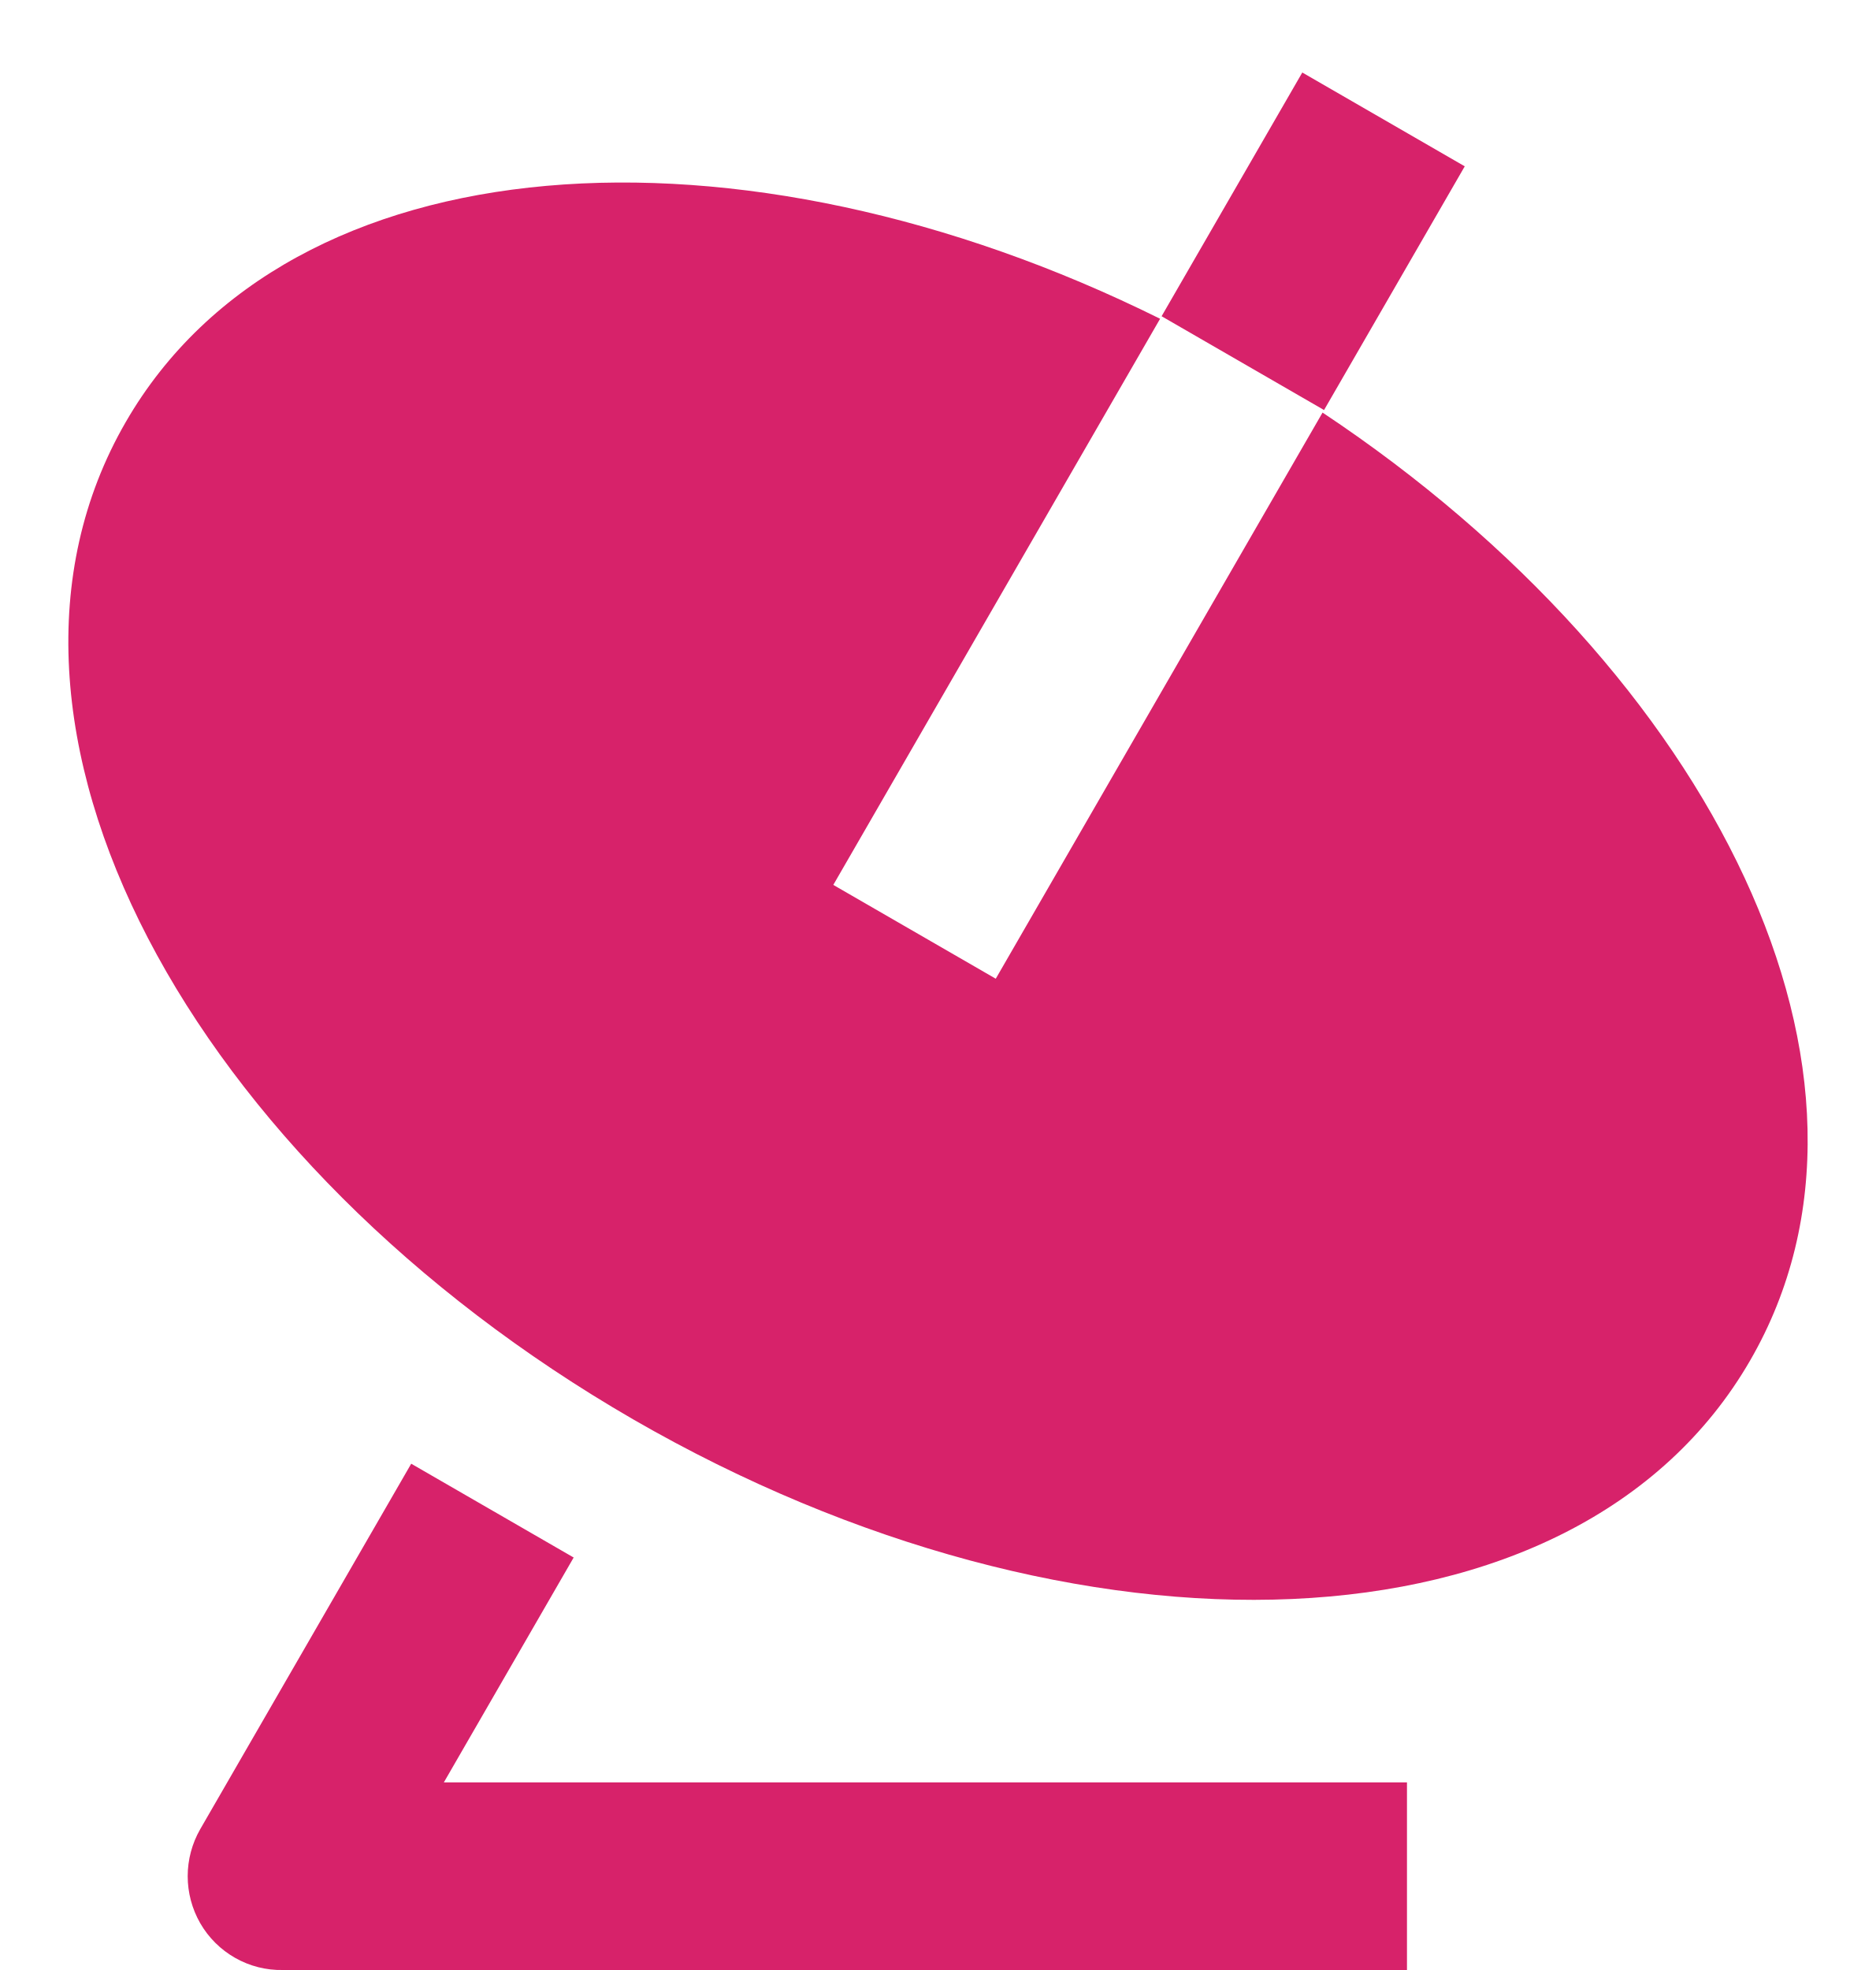
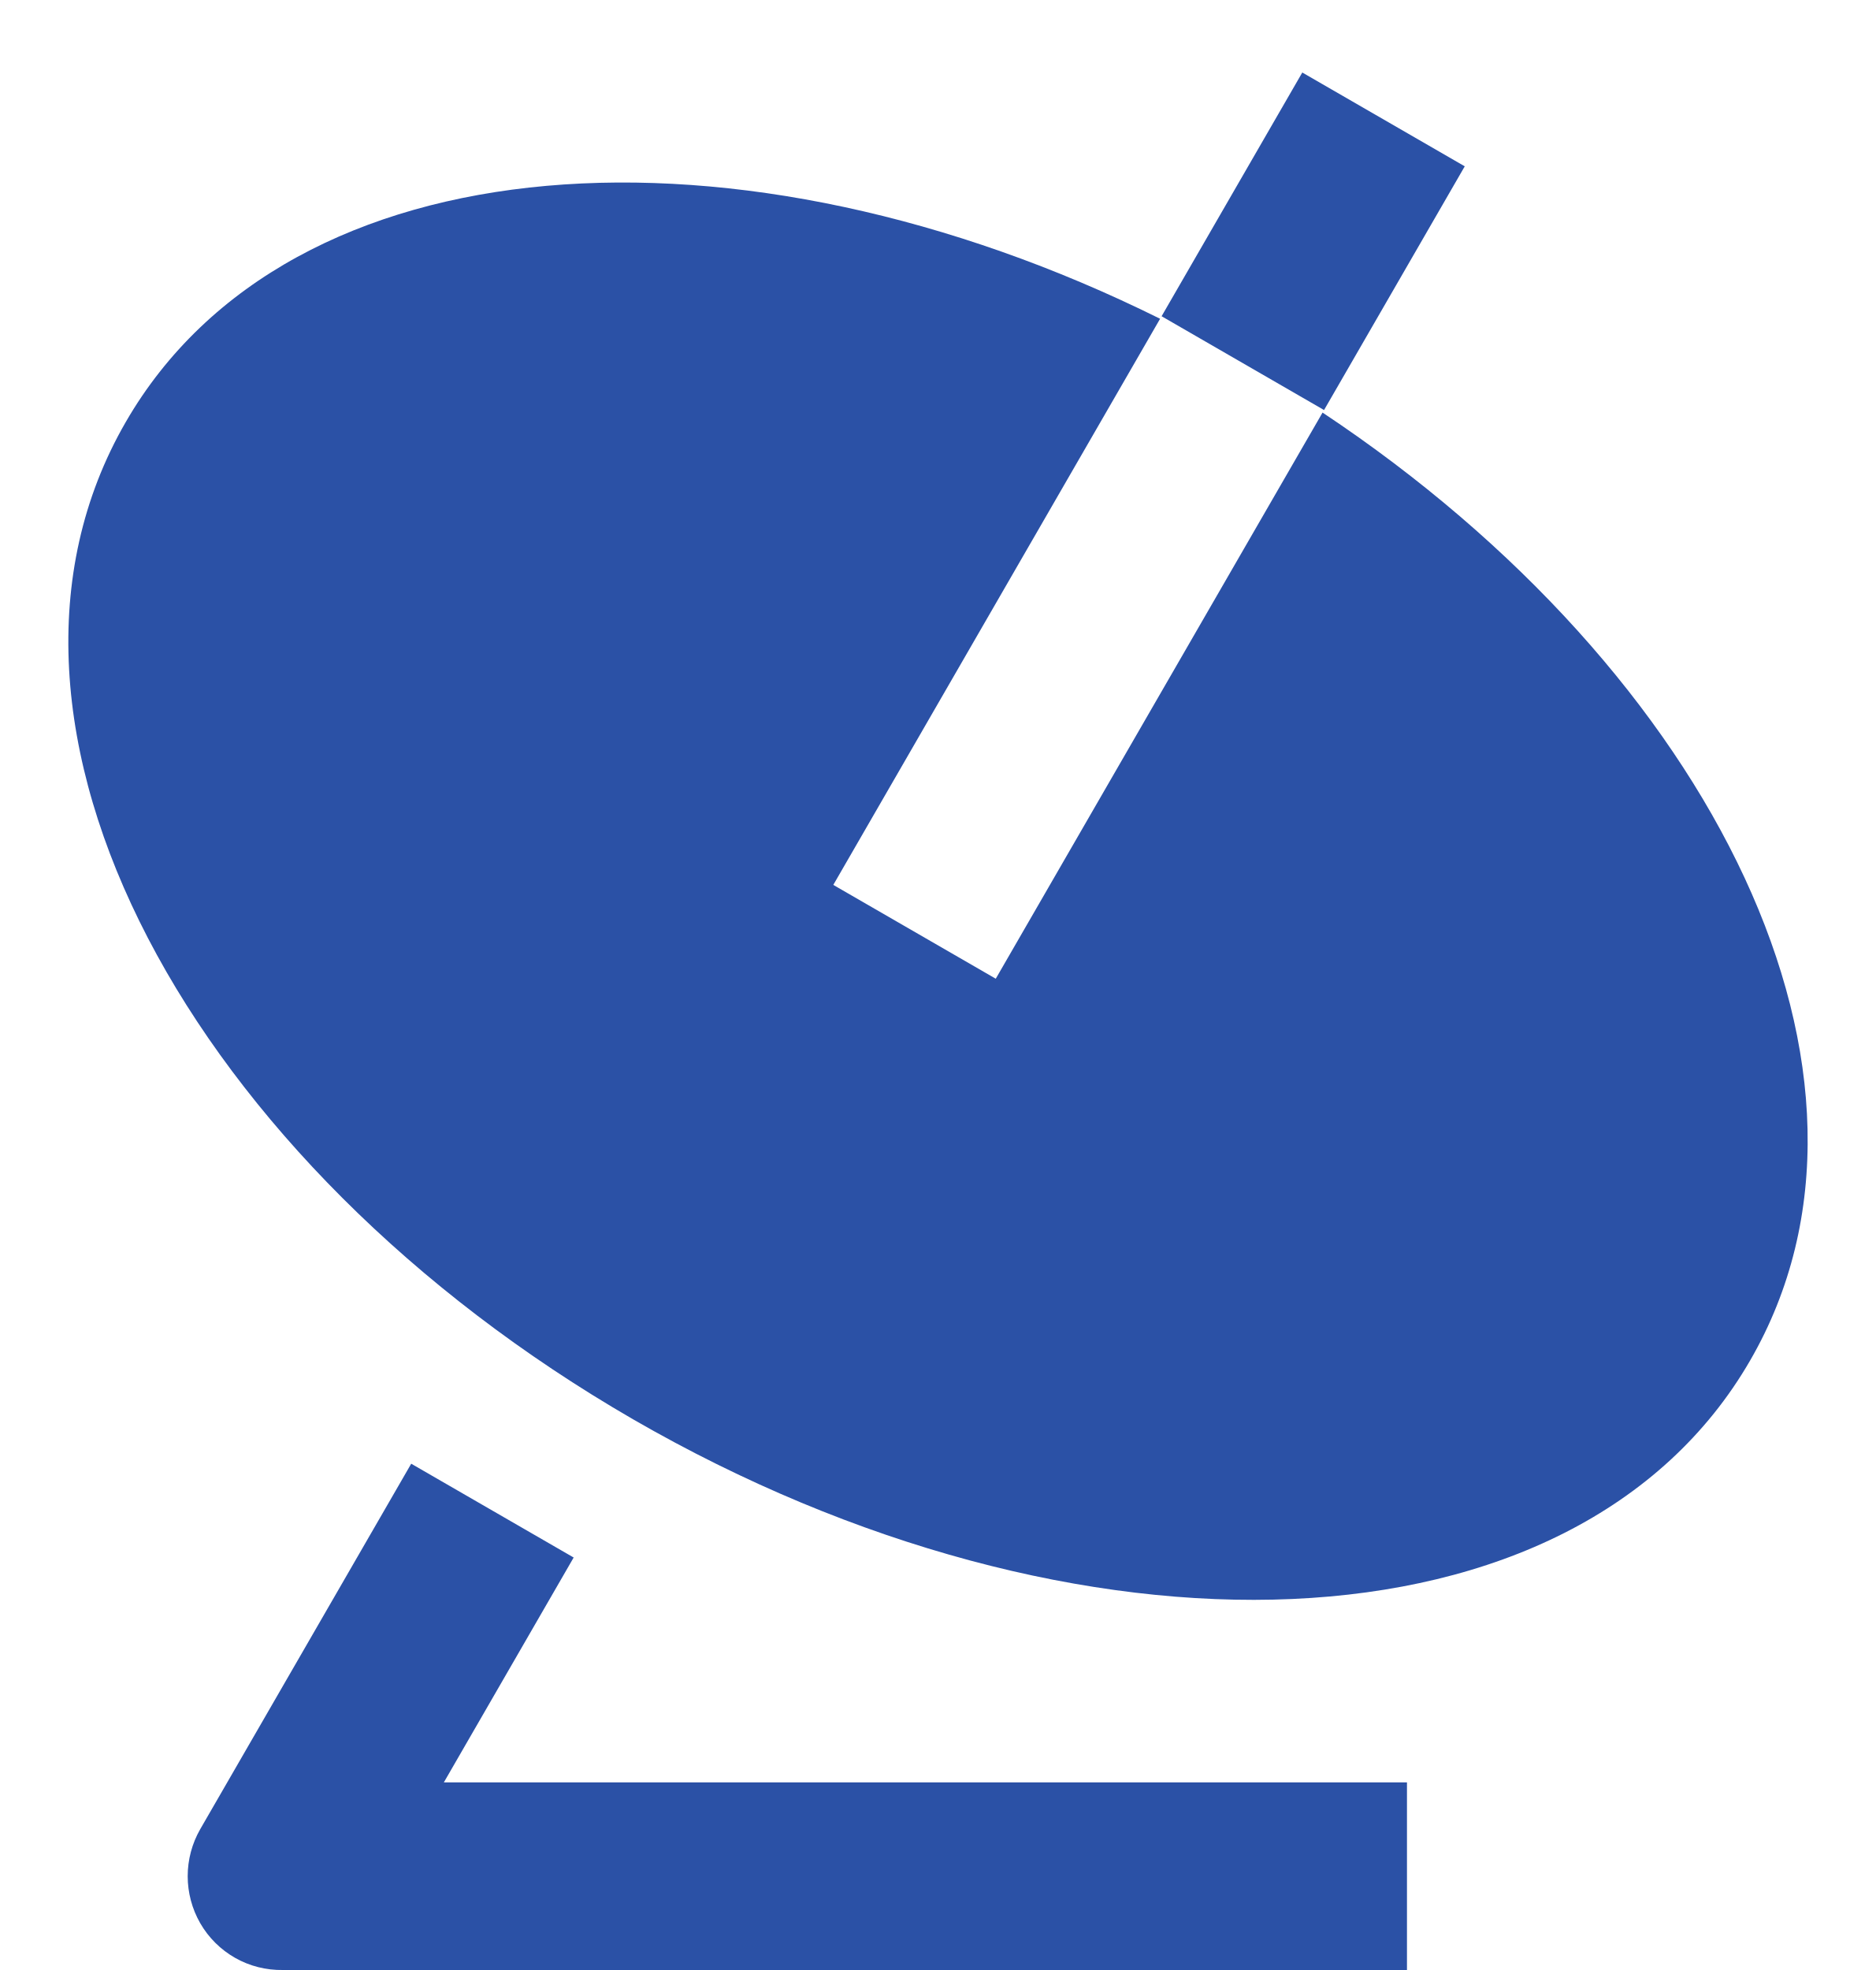
<svg xmlns="http://www.w3.org/2000/svg" width="20" height="21" viewBox="0 0 20 21" fill="none">
-   <path d="M12.368 3.398L8.884 9.433L10.616 10.433L14.1 4.398C18.27 7.17 20.406 11.478 18.66 14.5C16.8 17.722 11.471 17.855 6.75 15.13C2.029 12.402 -0.52 7.721 1.34 4.5C3.085 1.477 7.883 1.173 12.368 3.398ZM13.884 0.773L15.616 1.773L14.116 4.371L12.384 3.371L13.884 0.773ZM4.732 19H15V21H3.017C2.838 21.004 2.662 20.959 2.507 20.871C2.352 20.783 2.223 20.655 2.134 20.5C2.047 20.348 2.001 20.175 2.001 20C2.001 19.825 2.047 19.652 2.134 19.5L4.384 15.603L6.116 16.603L4.732 19Z" fill="#D7226A" />
+   <path d="M12.368 3.398L8.884 9.433L10.616 10.433L14.1 4.398C18.27 7.17 20.406 11.478 18.66 14.5C16.8 17.722 11.471 17.855 6.75 15.13C2.029 12.402 -0.52 7.721 1.34 4.5C3.085 1.477 7.883 1.173 12.368 3.398ZM13.884 0.773L15.616 1.773L14.116 4.371L12.384 3.371L13.884 0.773ZM4.732 19H15V21H3.017C2.838 21.003 2.662 20.959 2.507 20.871C2.352 20.783 2.223 20.655 2.134 20.5C2.047 20.348 2.001 20.175 2.001 20C2.001 19.825 2.047 19.652 2.134 19.5L4.384 15.603L6.116 16.603L4.732 19Z" fill="#2B51A6" />
</svg>
